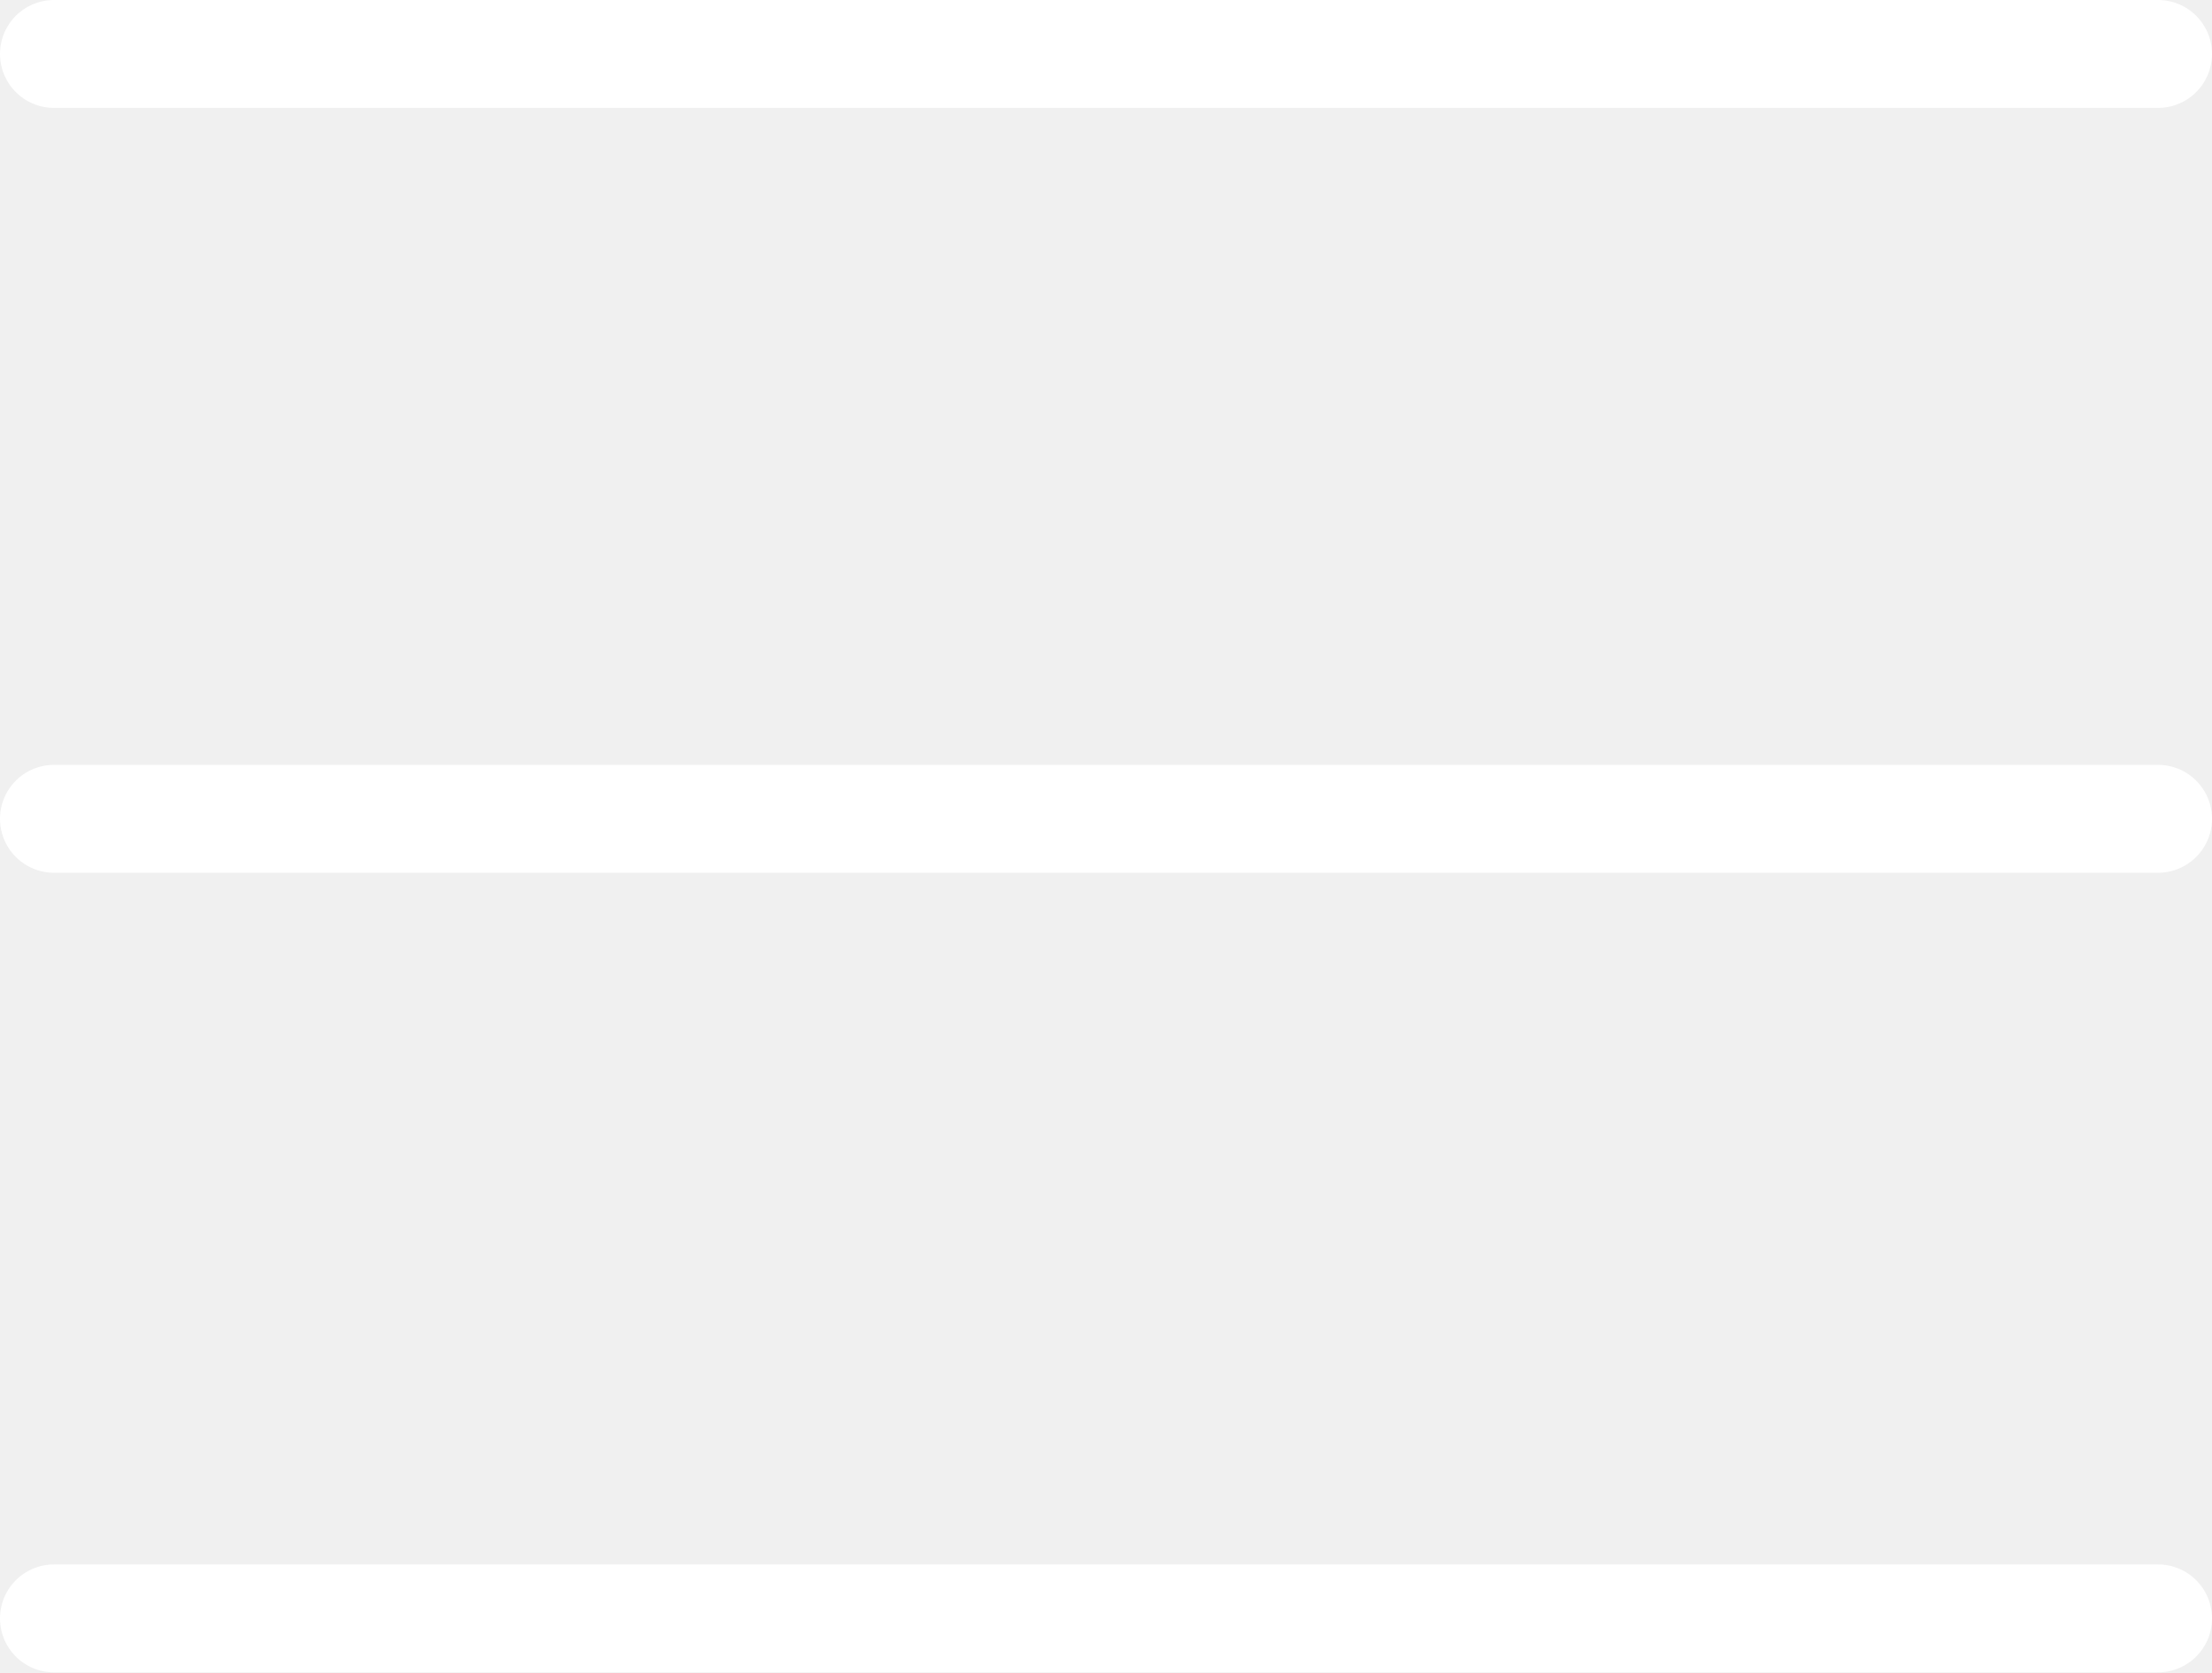
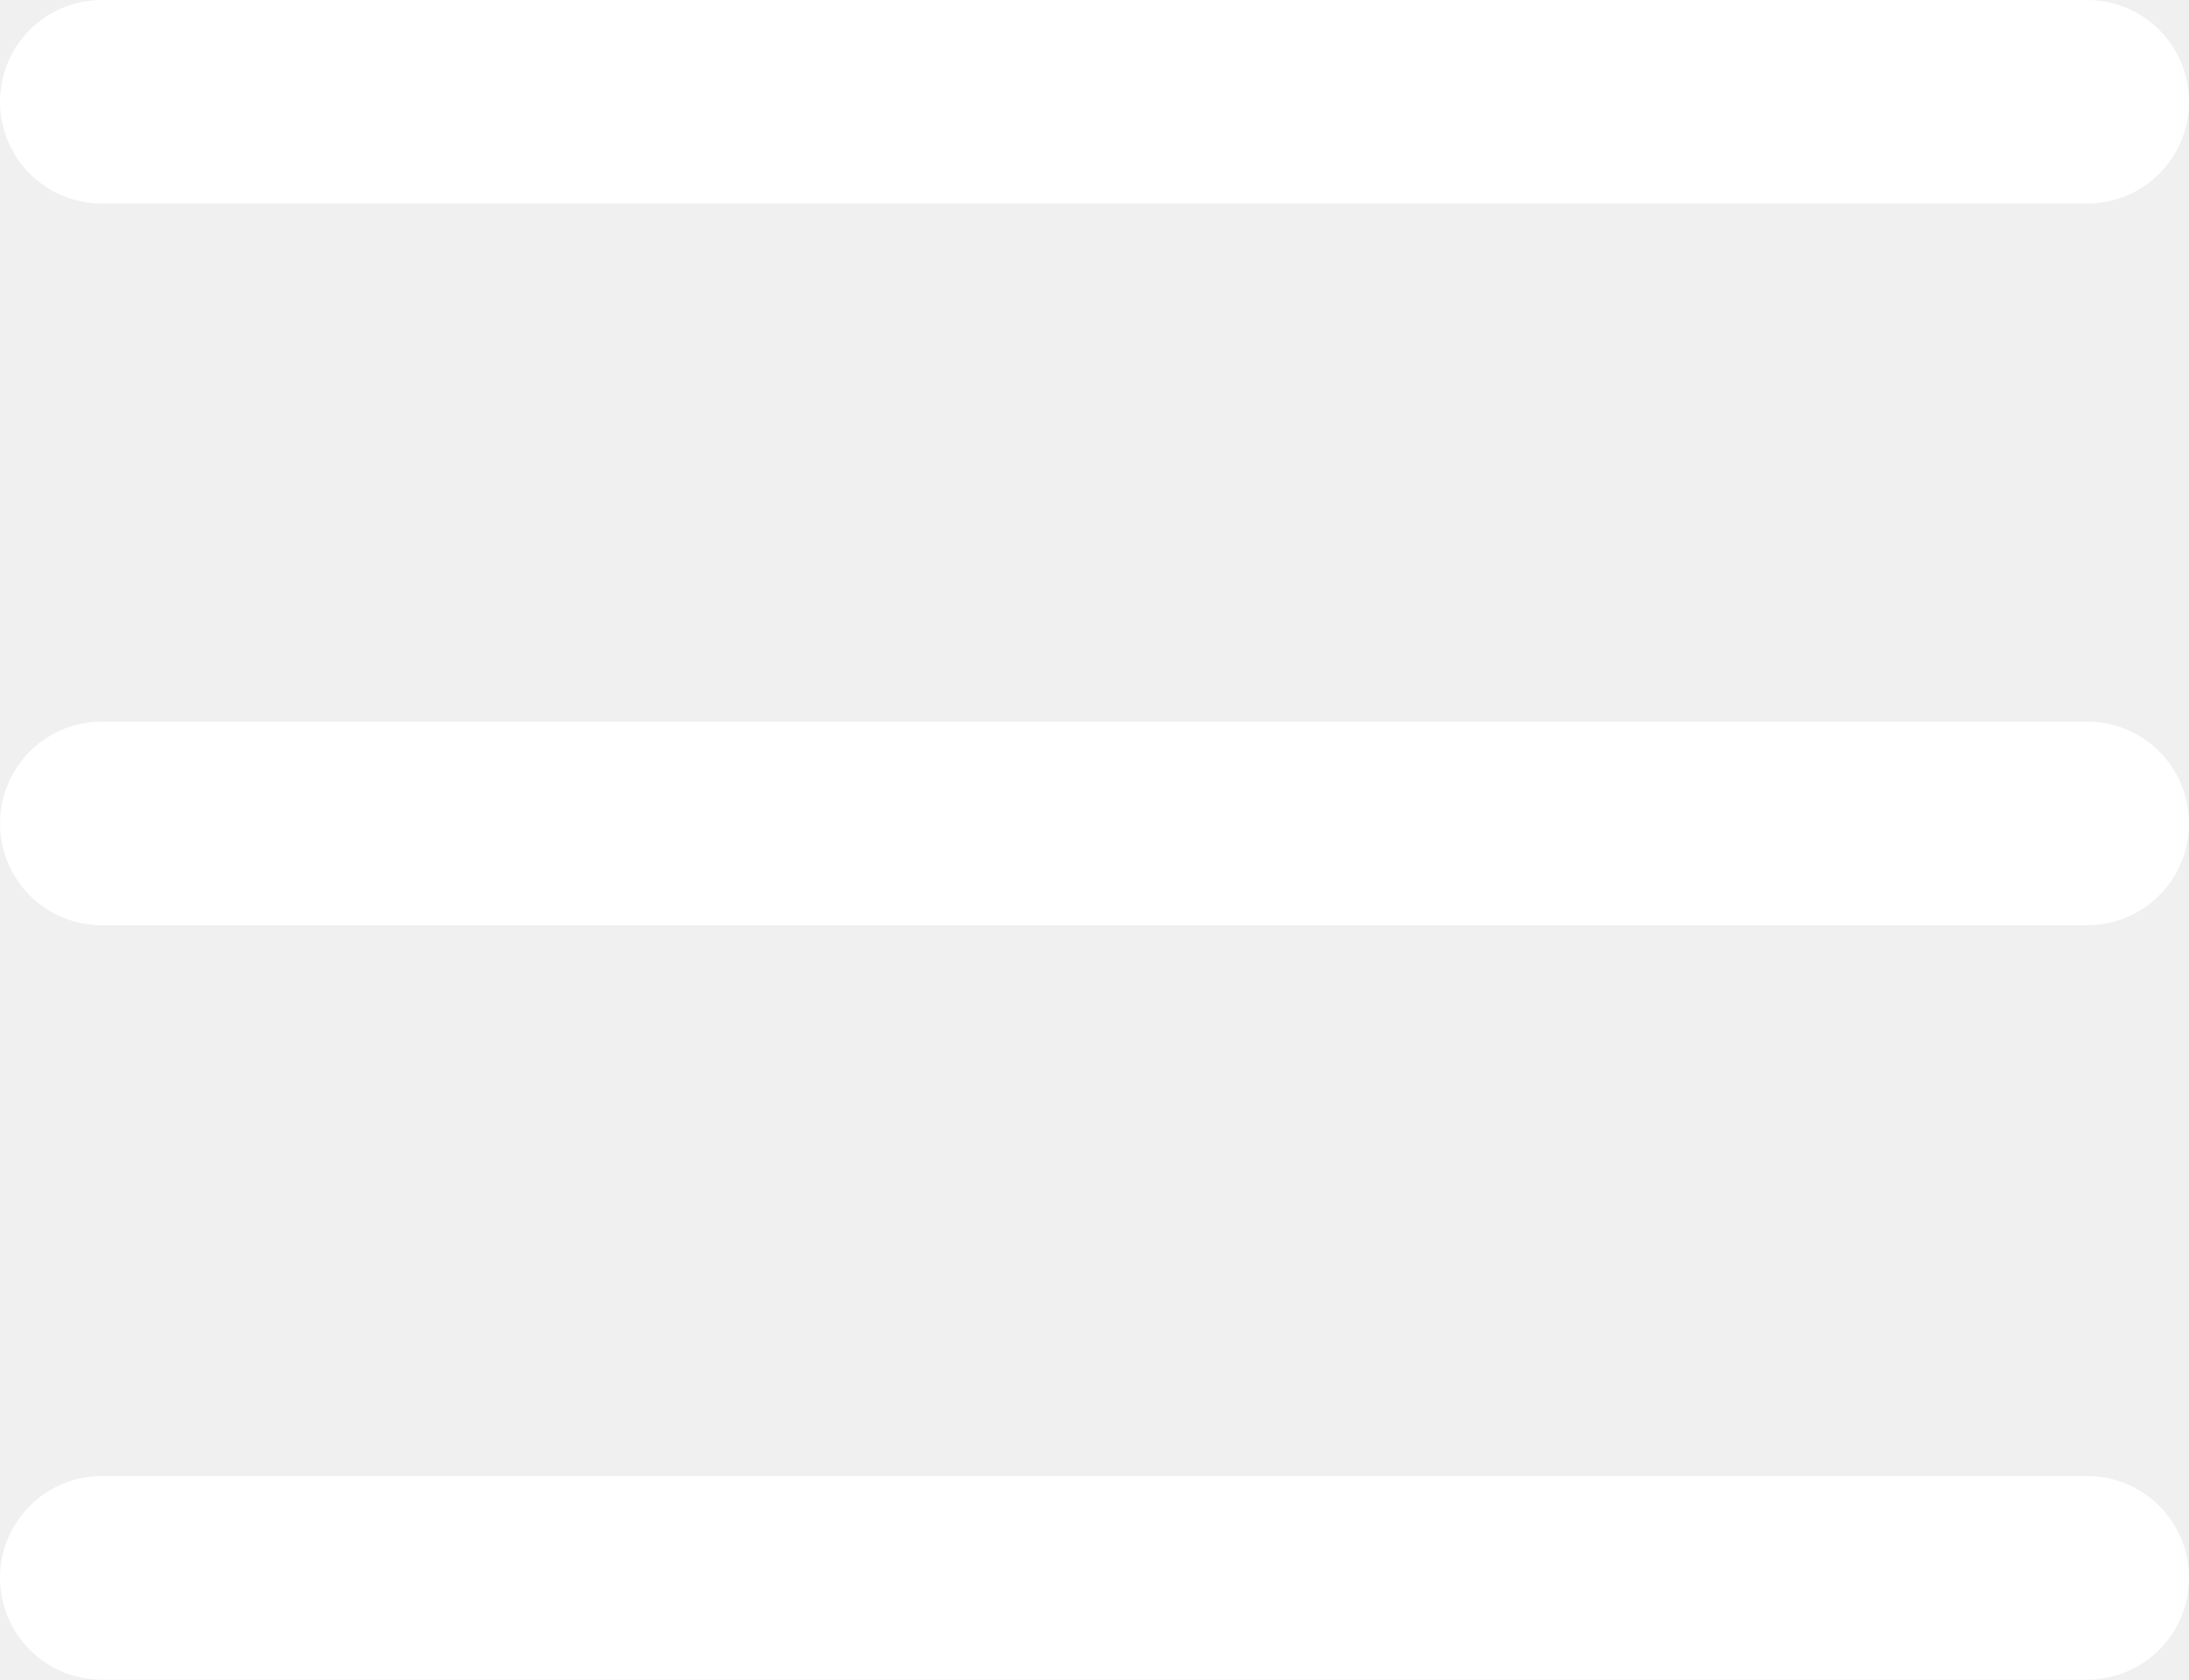
- <svg xmlns="http://www.w3.org/2000/svg" width="41" height="31" viewBox="0 0 41 31" fill="none">
-   <path d="M1 1H40M1 15.178H40M1 30H40" stroke="white" stroke-width="2" stroke-linecap="round" />
+ <svg xmlns="http://www.w3.org/2000/svg" width="43" height="33" viewBox="0 0 43 33" fill="none">
+   <path d="M2 2H41M2 16.178H41M2 31H41" stroke="white" stroke-width="4" stroke-linecap="round" />
</svg>
